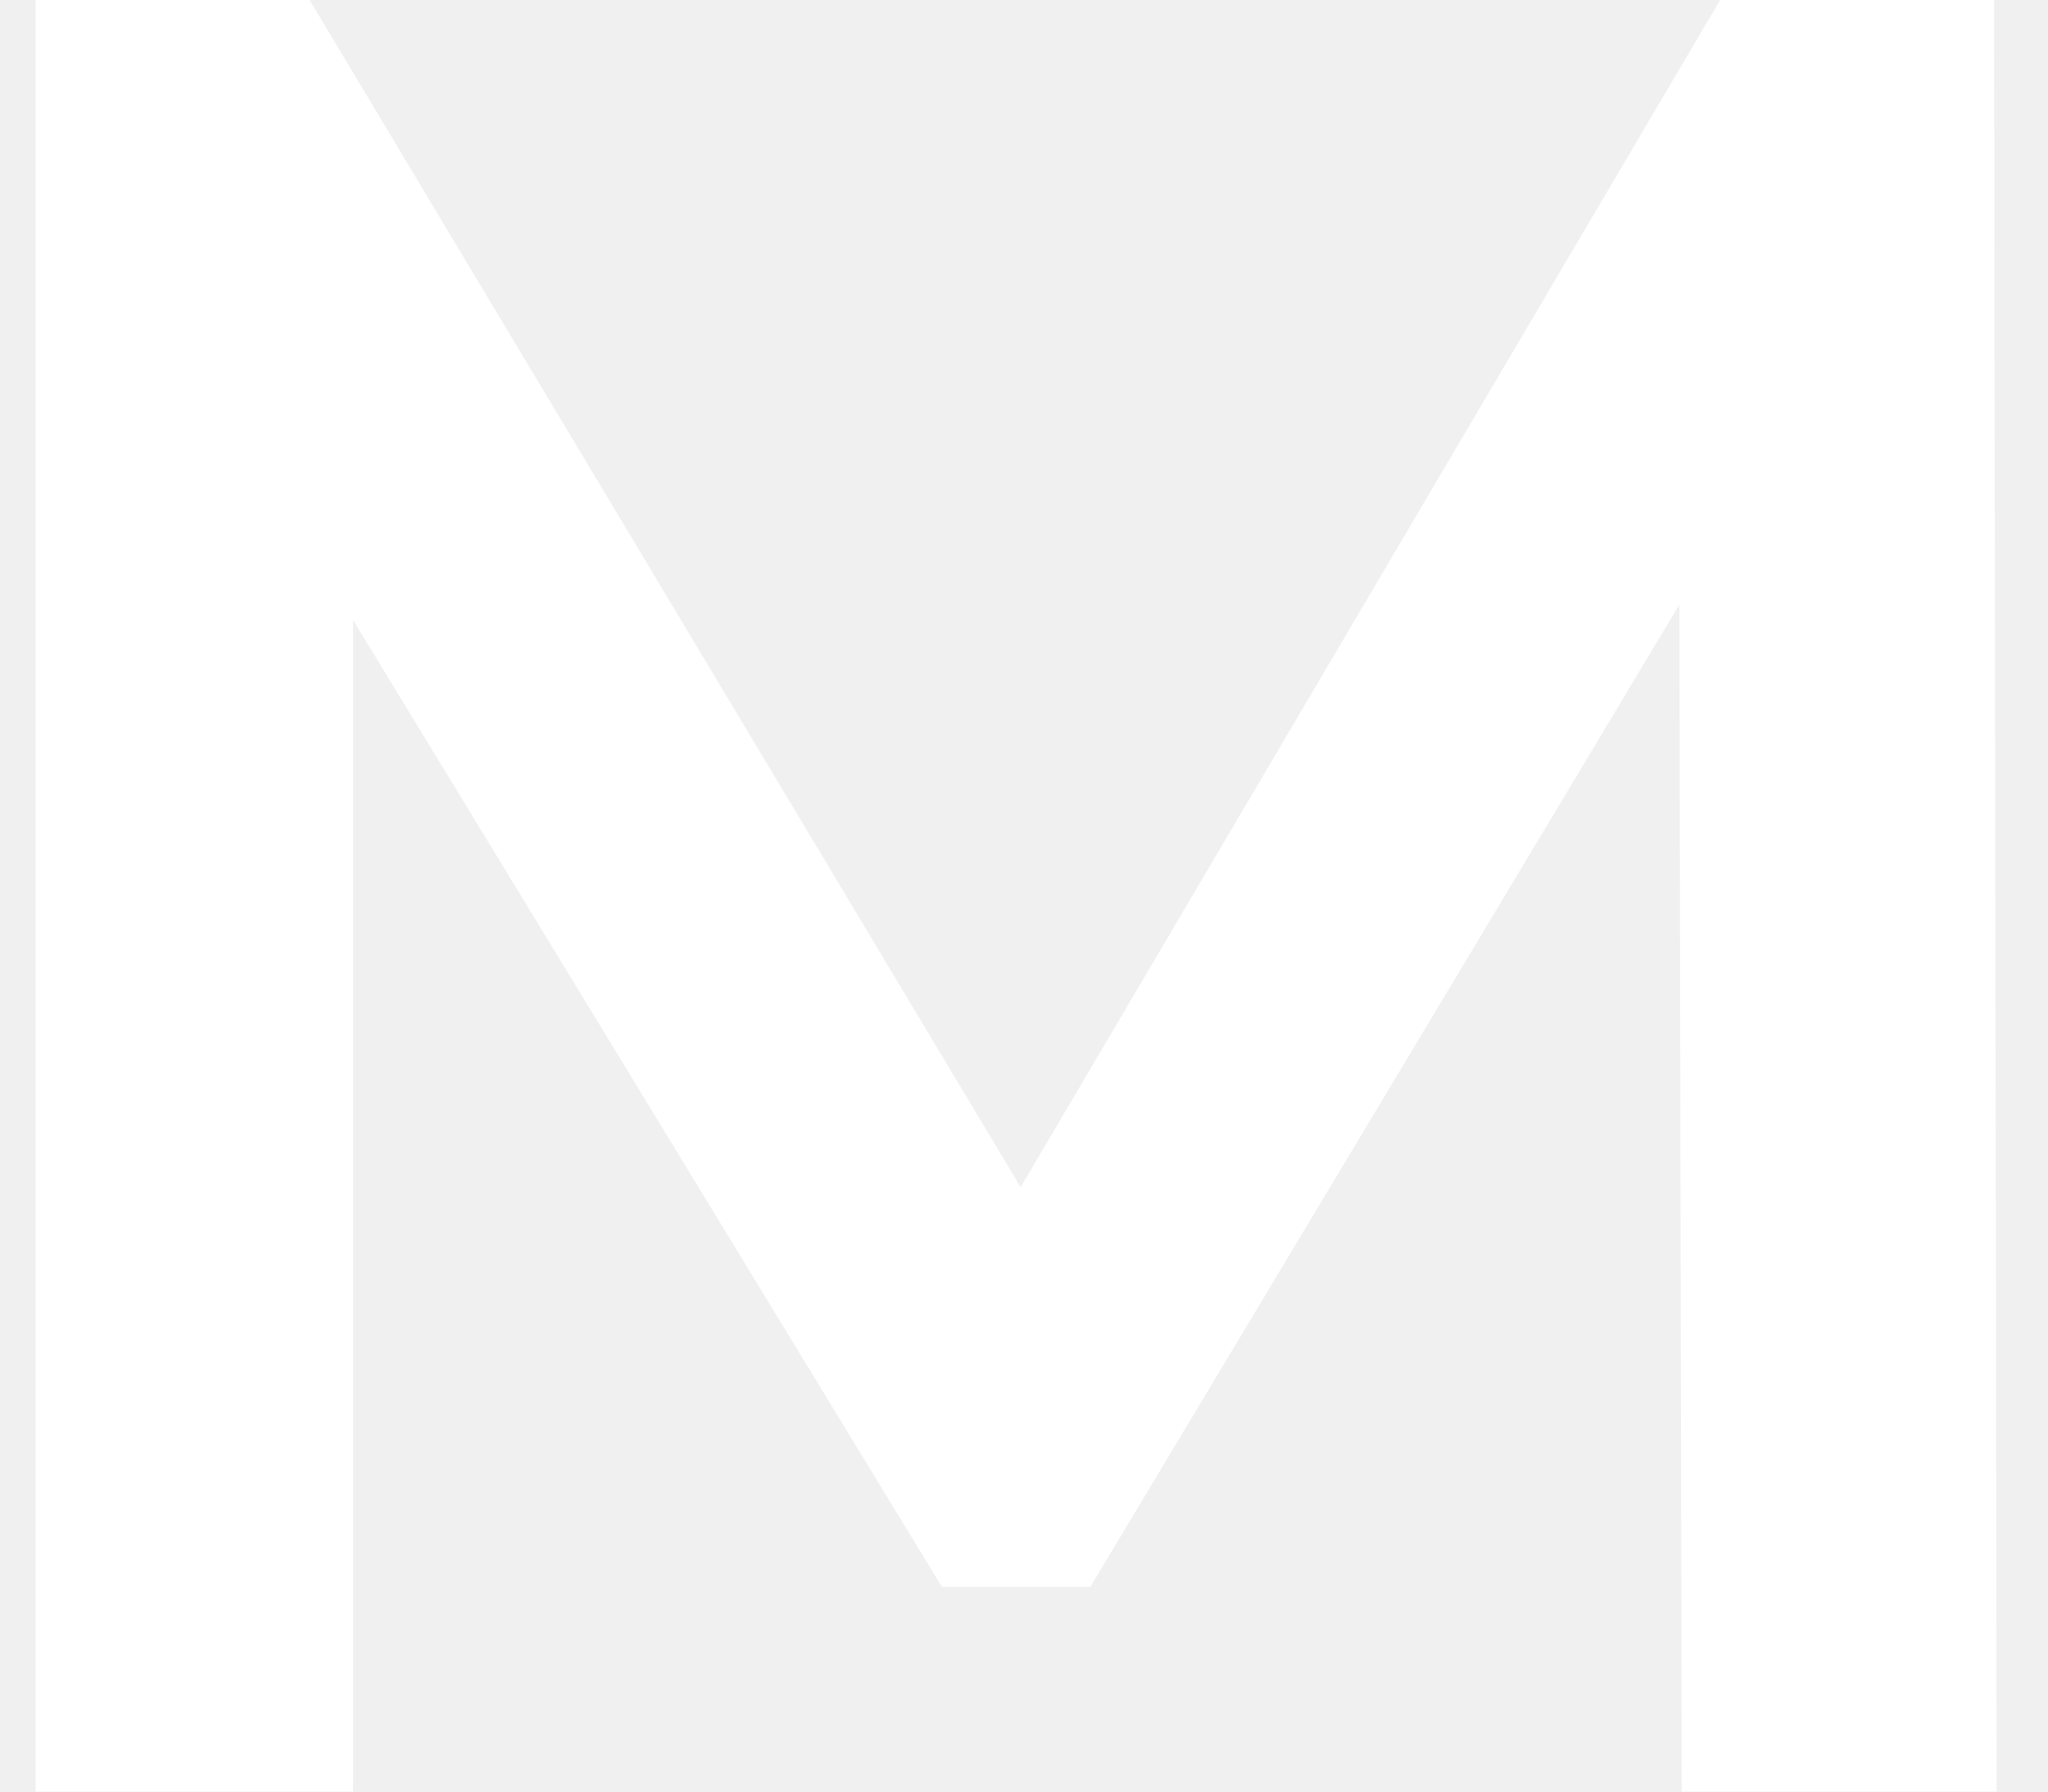
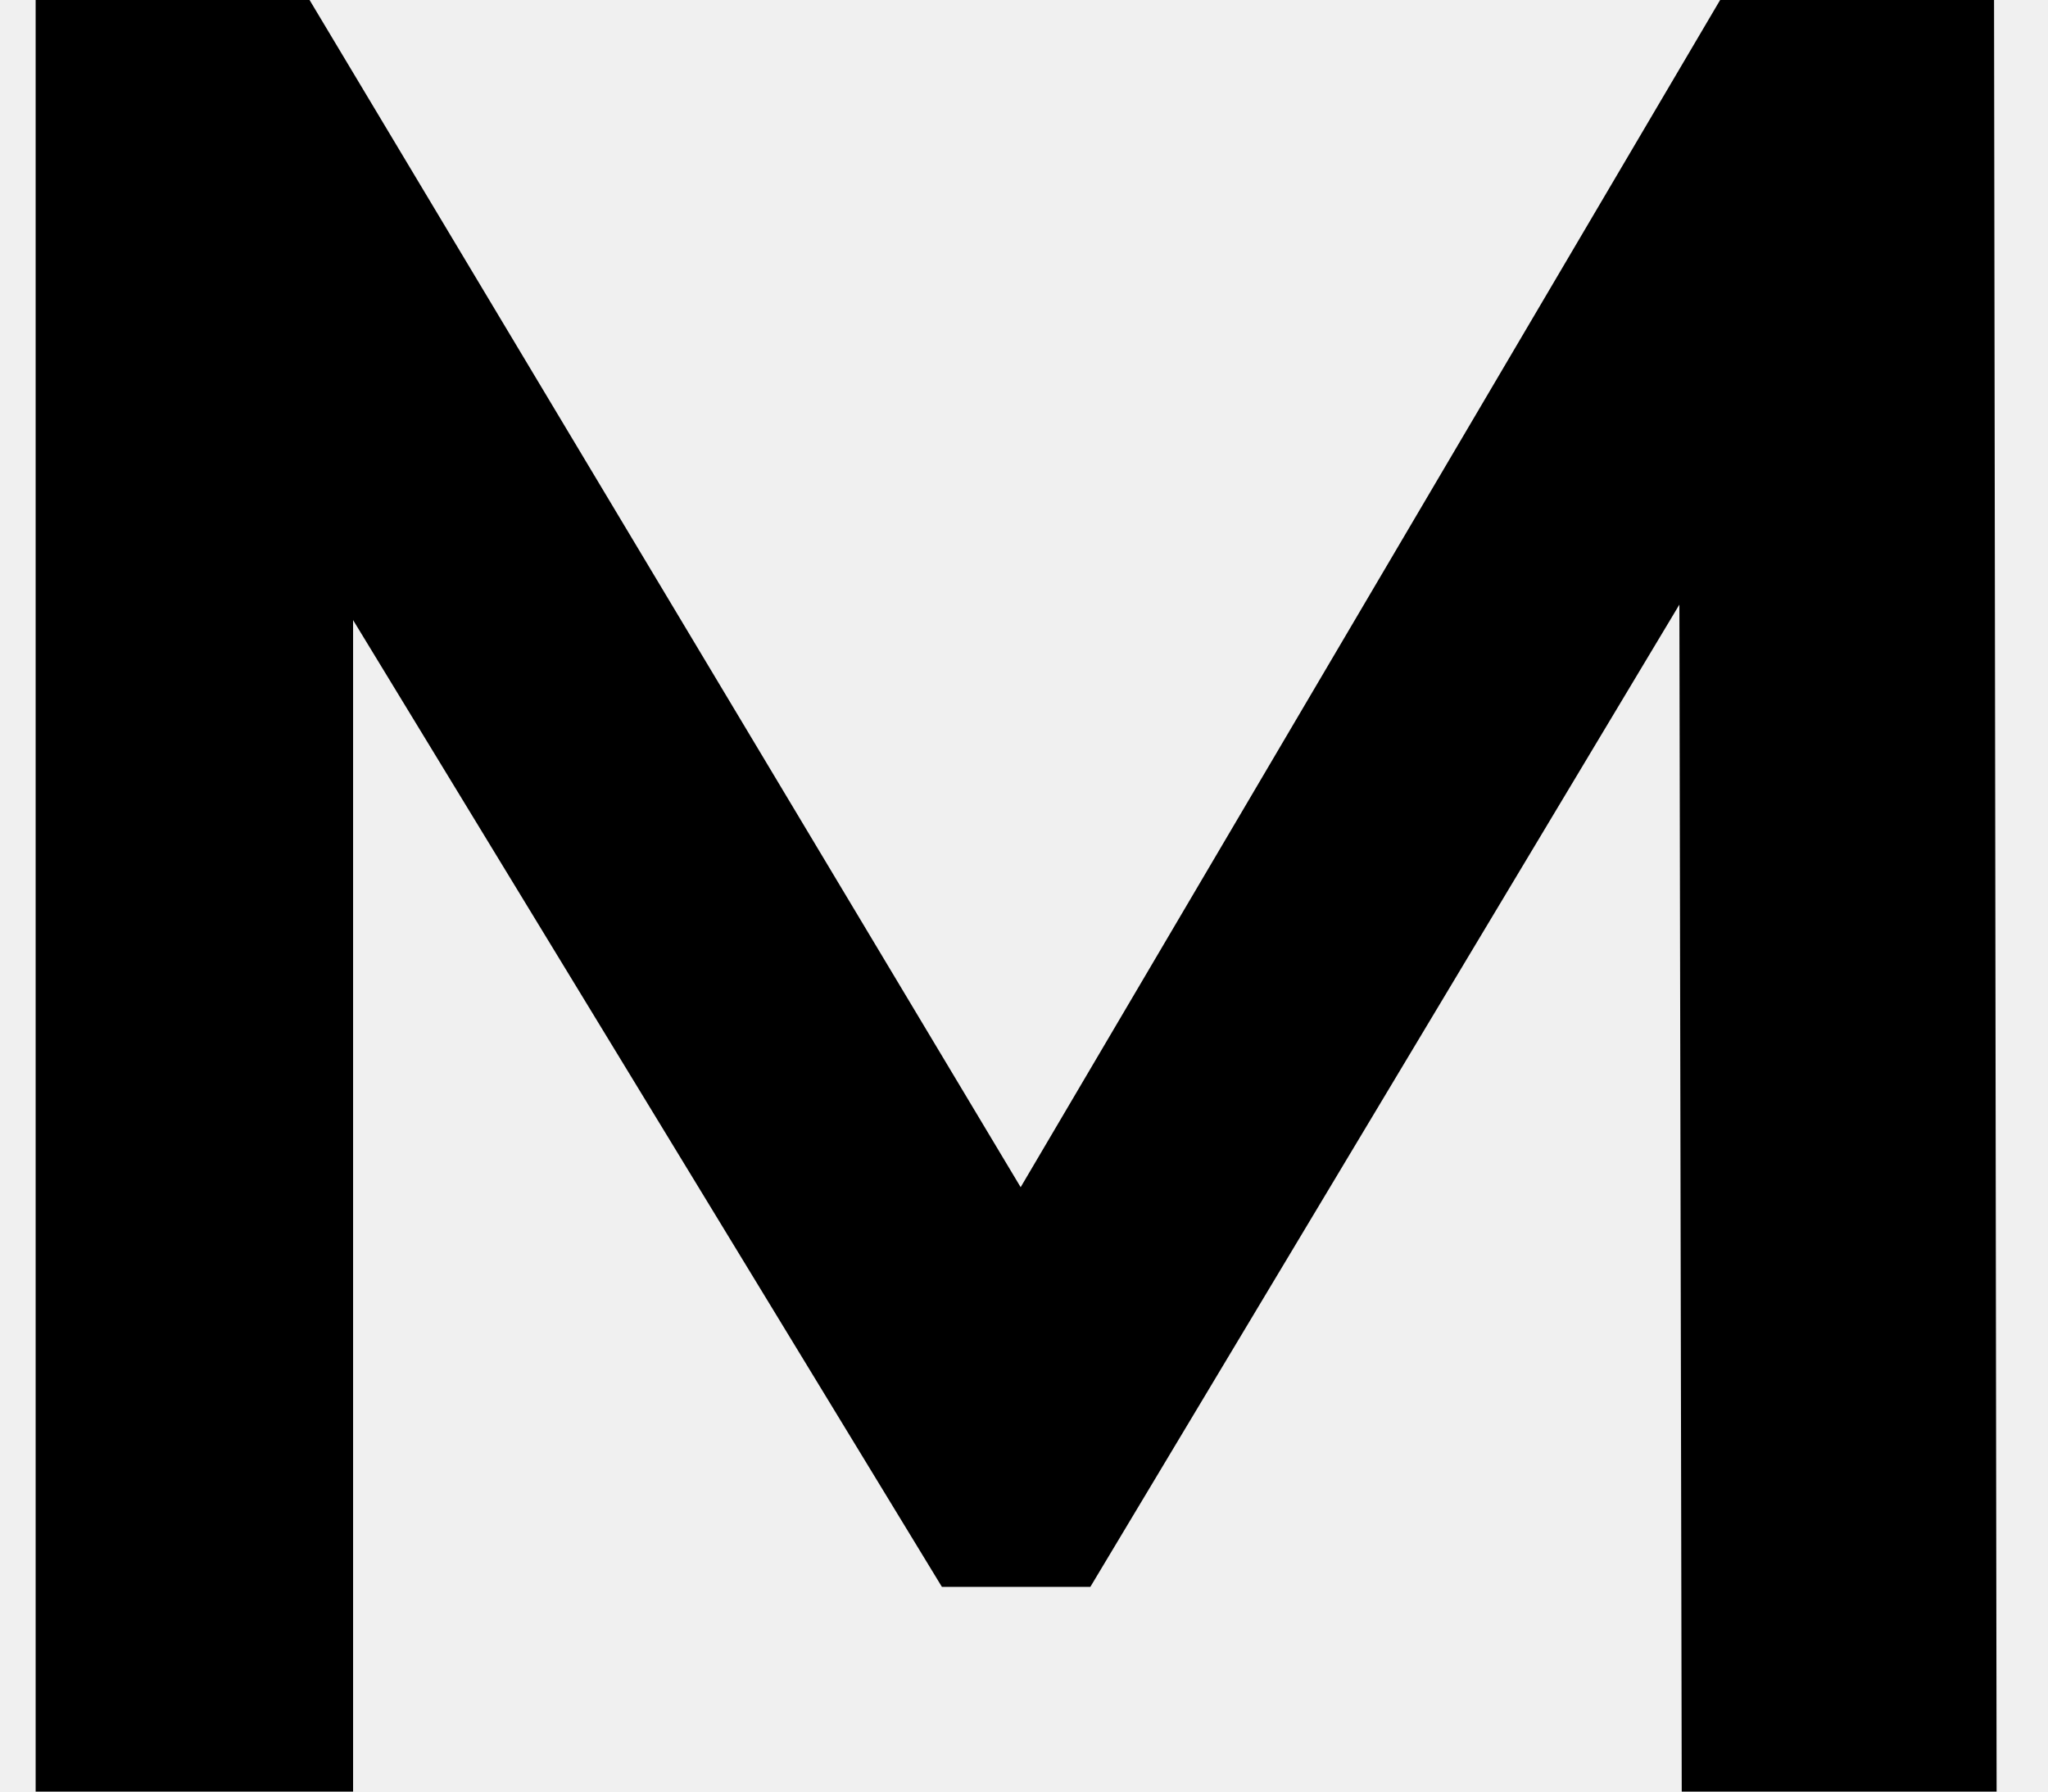
<svg xmlns="http://www.w3.org/2000/svg" width="32" height="28" viewBox="0 0 32 28" fill="none">
-   <path d="M0.557 28V-1.90735e-06H4.837L17.077 20.44H14.837L26.877 -1.90735e-06H31.157L31.197 28H26.277L26.237 7.72H27.277L17.037 24.8H14.717L4.317 7.72H5.517V28H0.557Z" fill="white" />
+   <path d="M0.557 28V-1.90735e-06H4.837L17.077 20.44H14.837L26.877 -1.90735e-06H31.157L31.197 28H26.277L26.237 7.72H27.277L17.037 24.8H14.717L4.317 7.72H5.517V28H0.557Z" fill="black" />
</svg>
